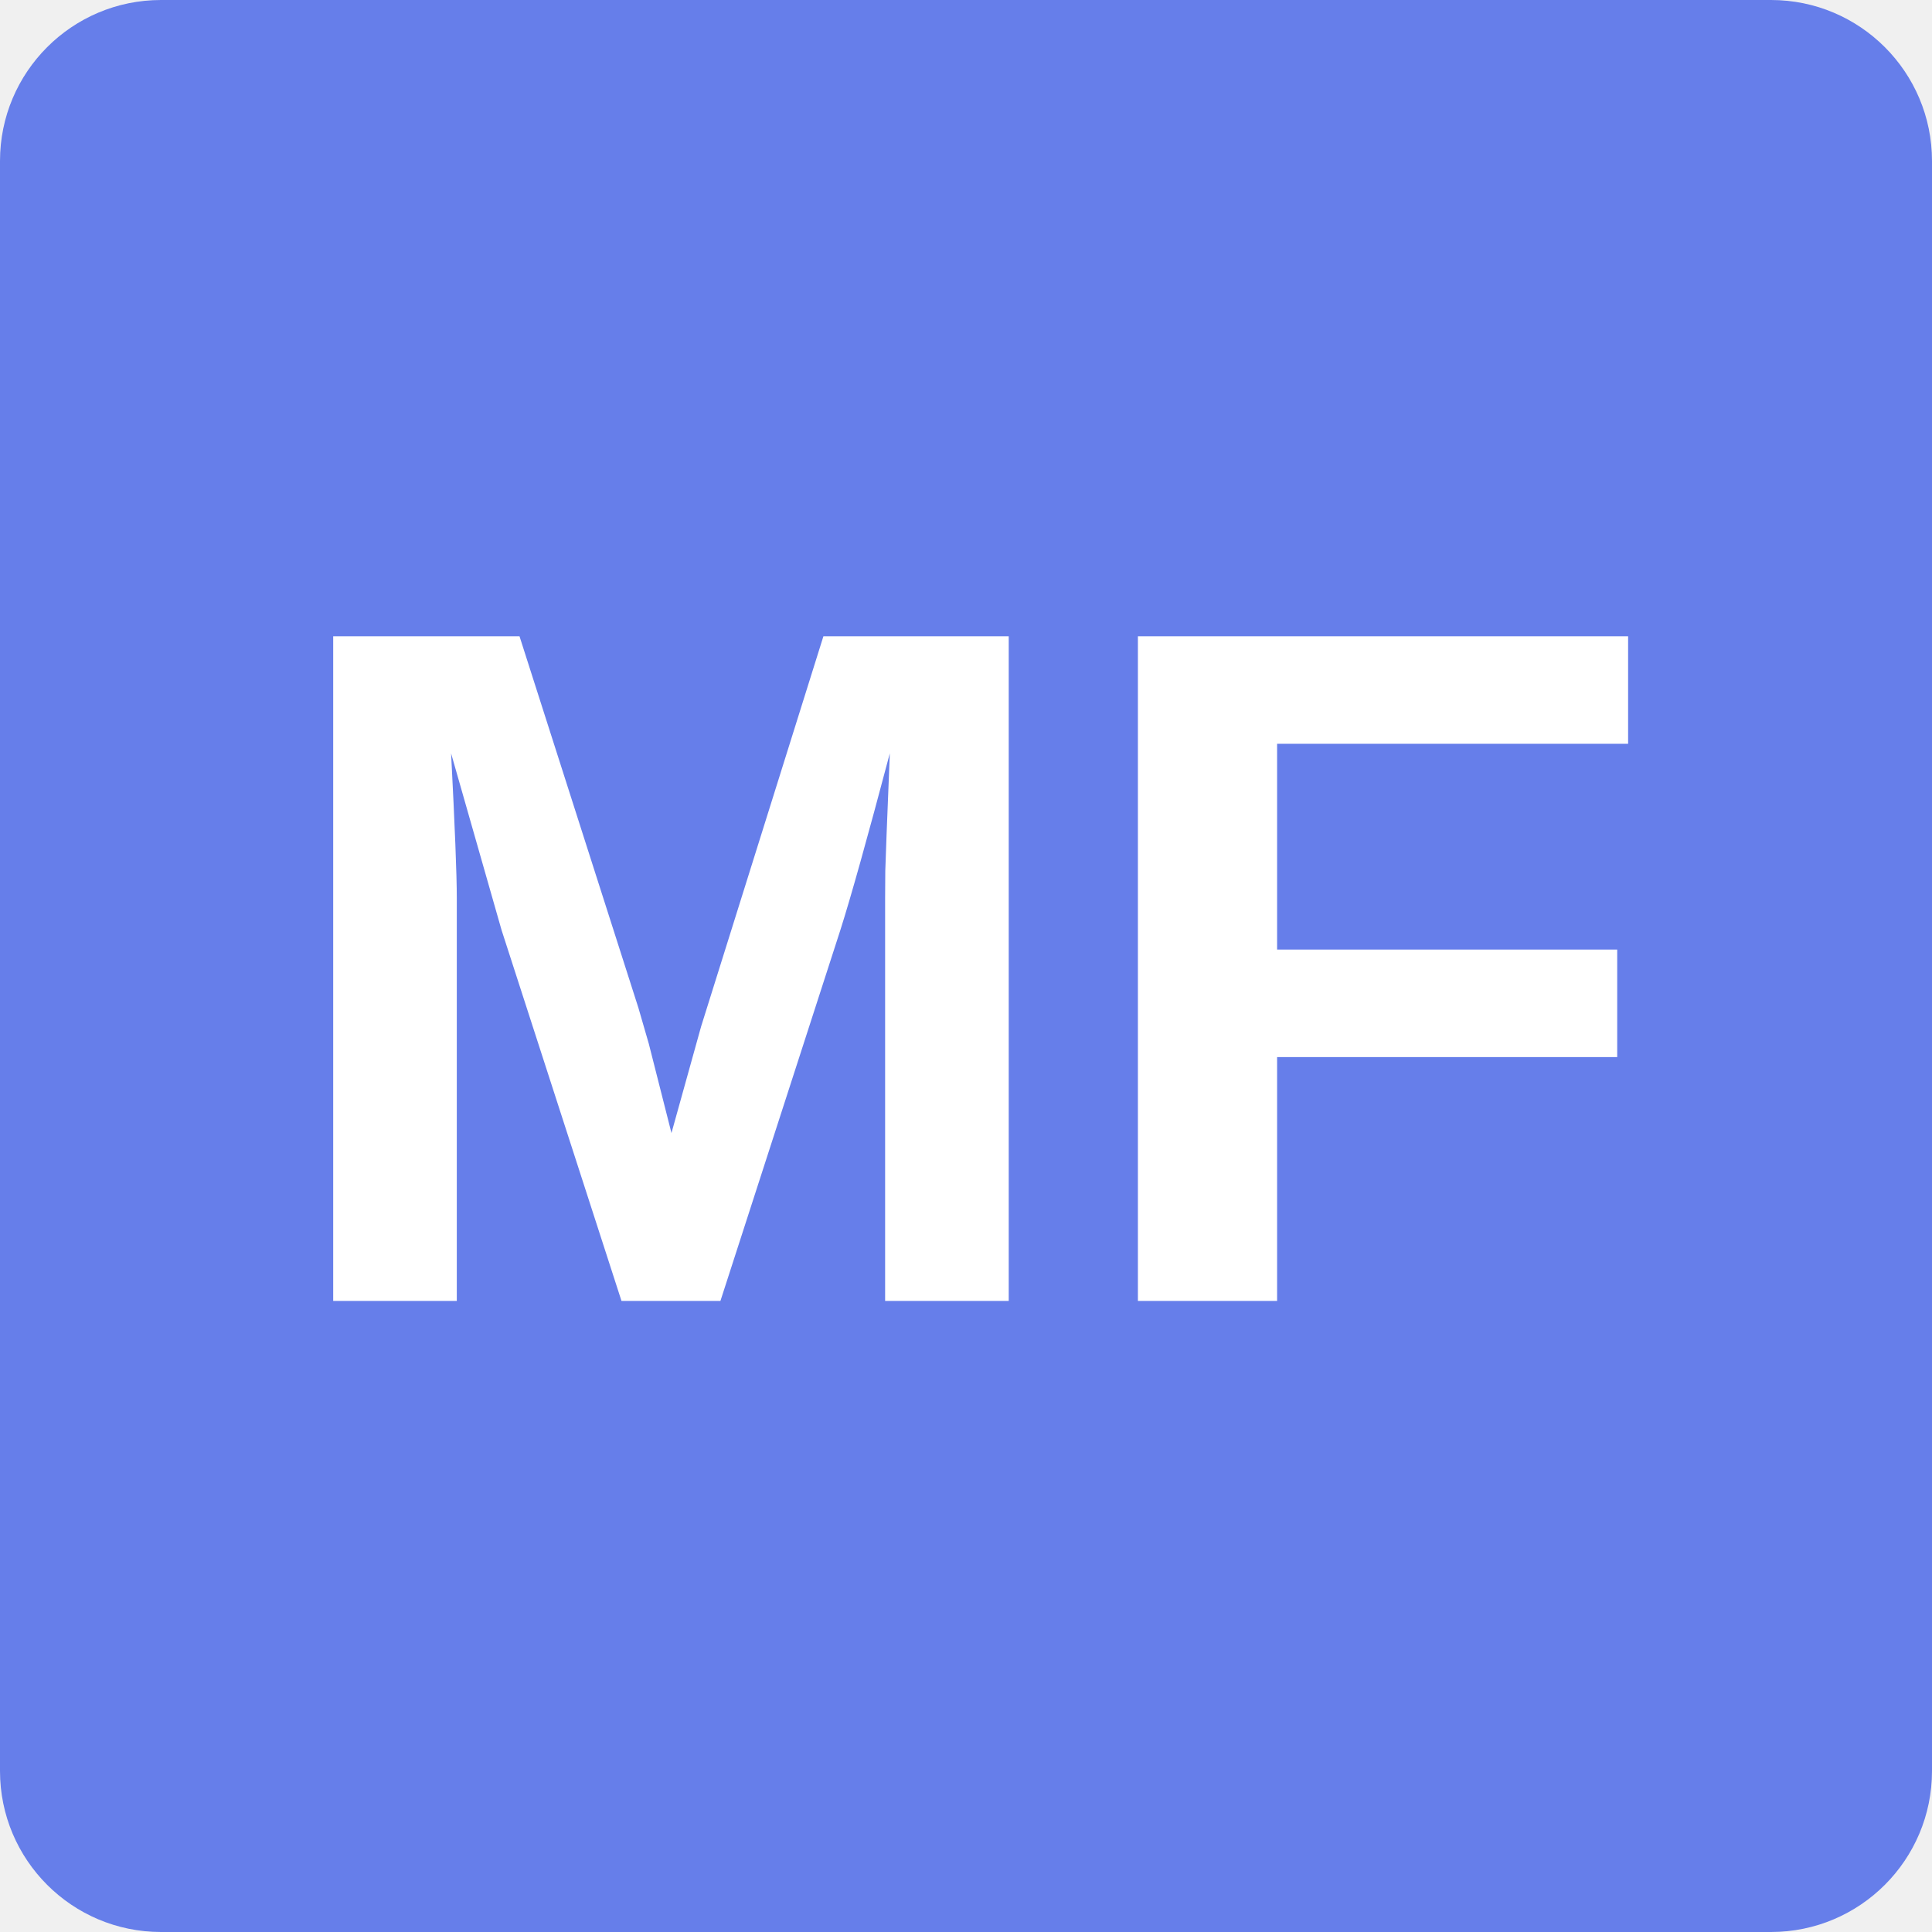
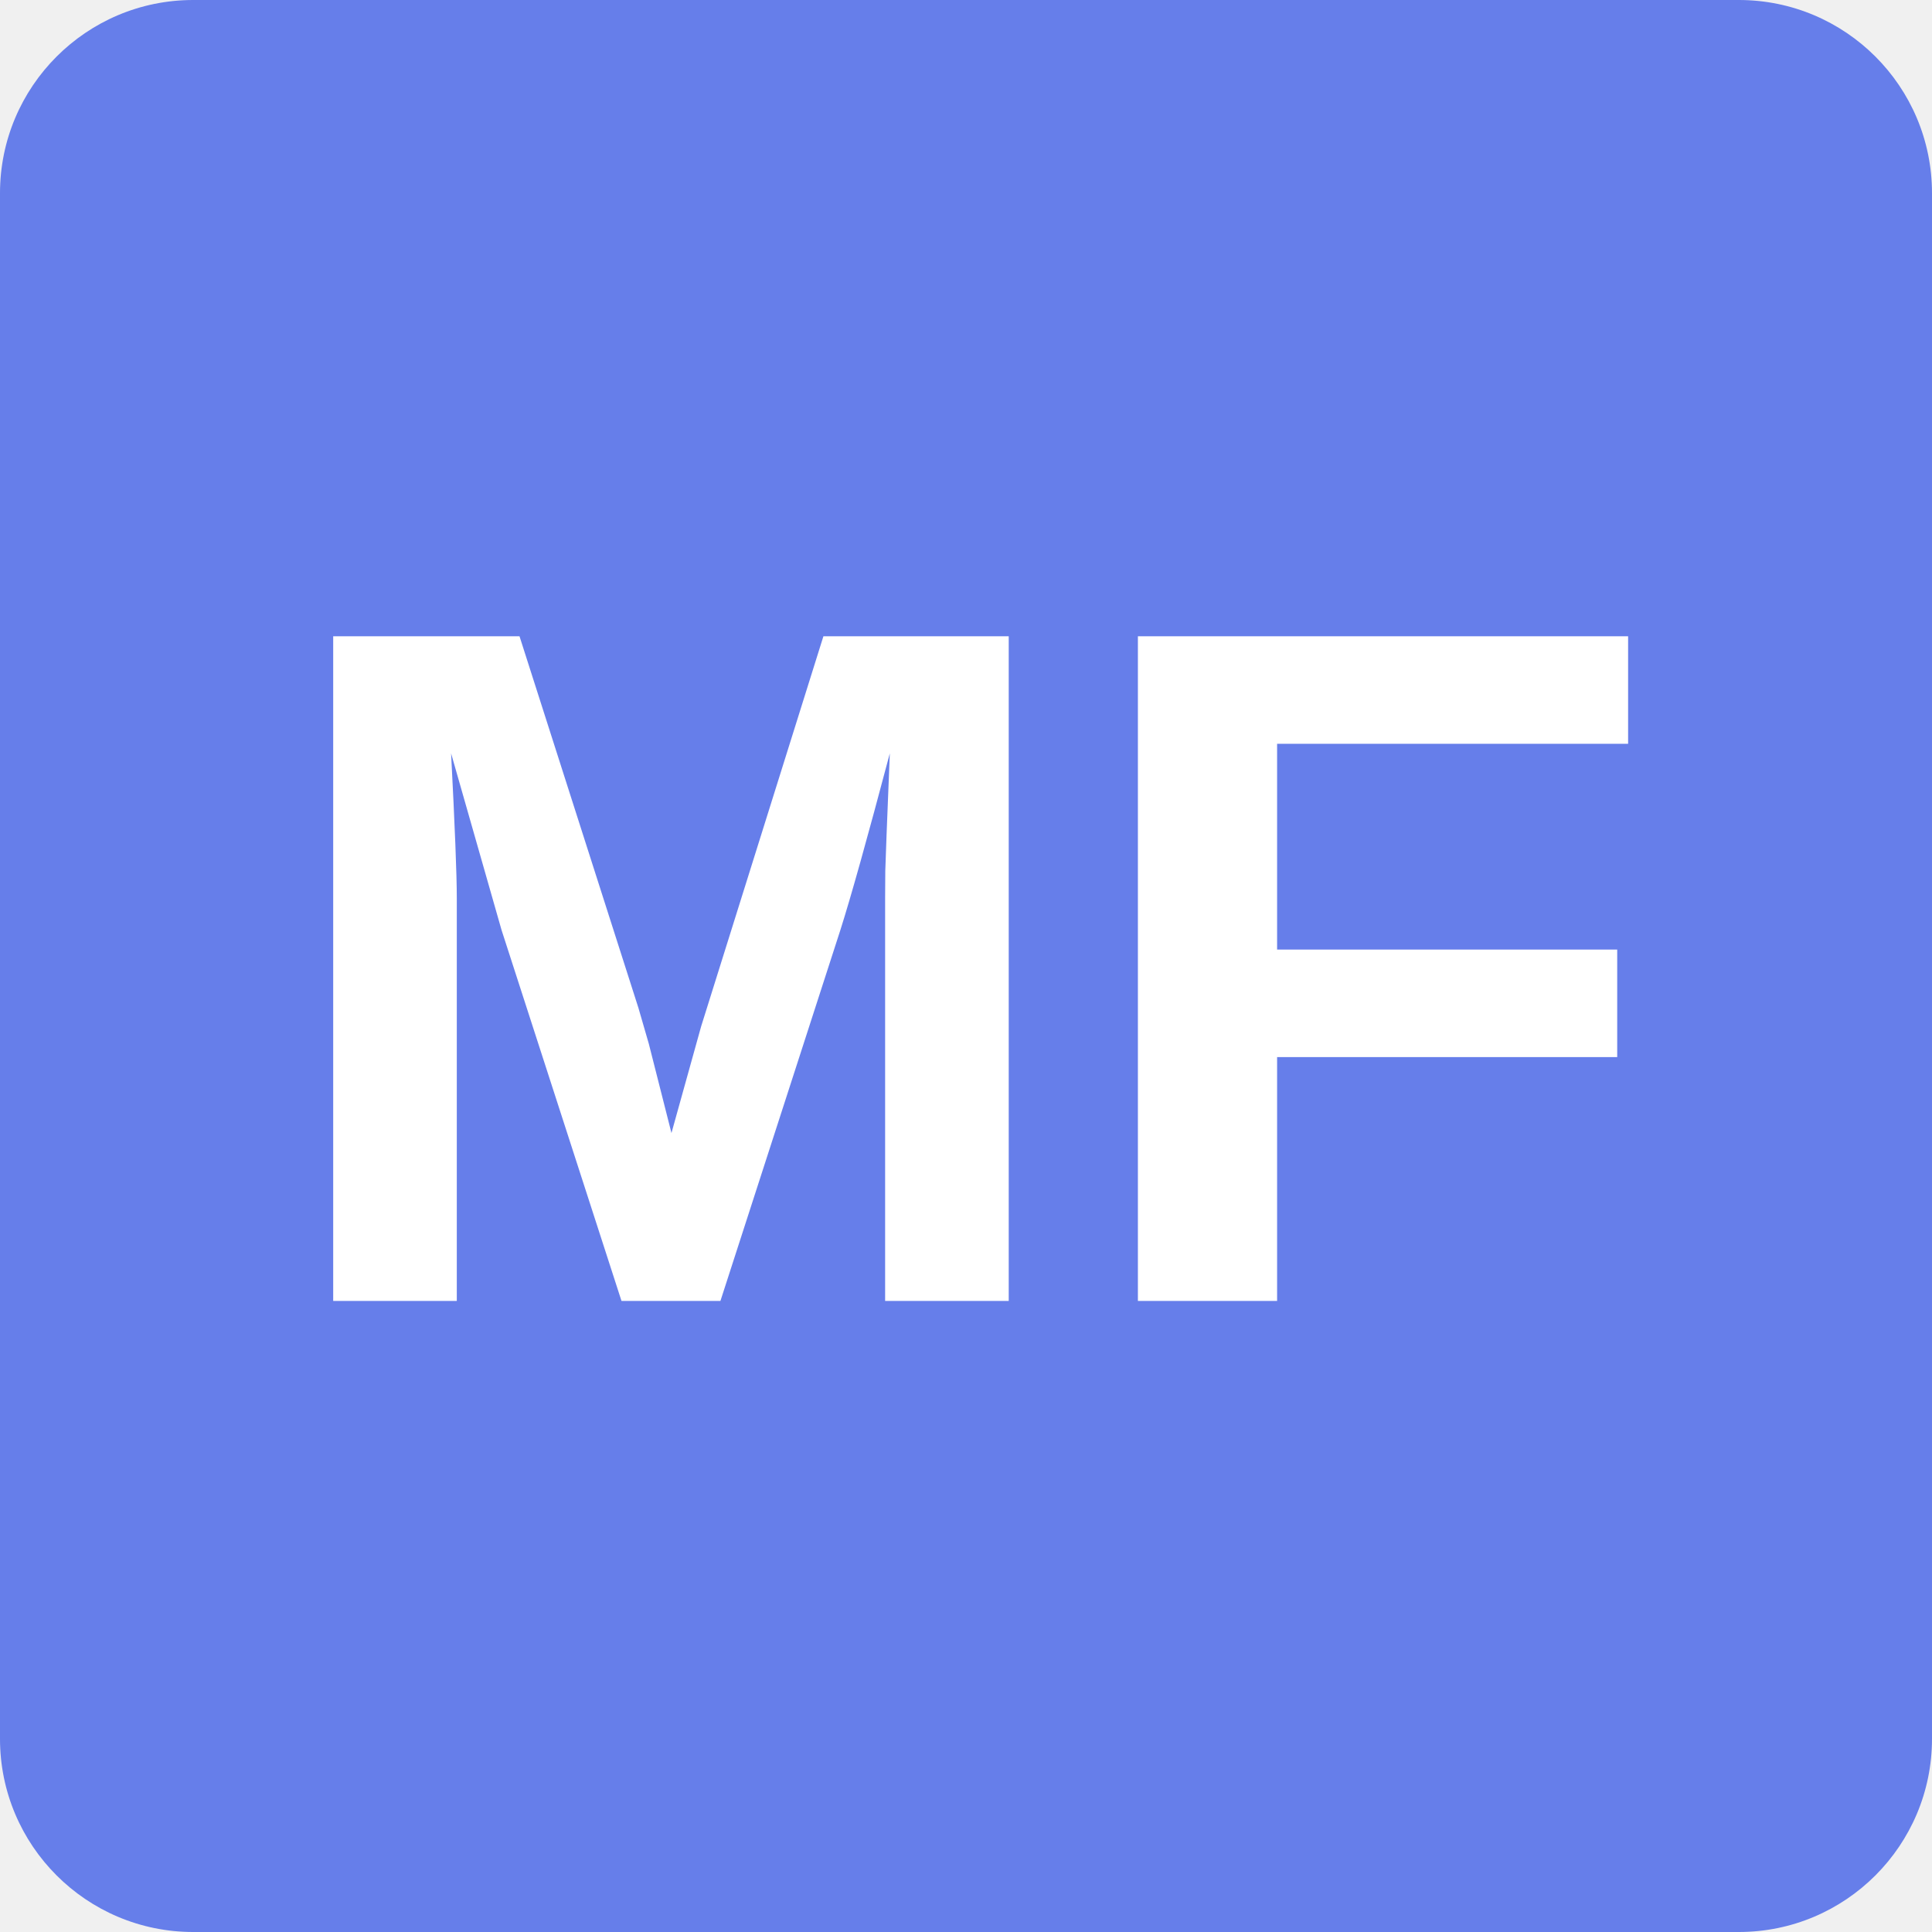
<svg xmlns="http://www.w3.org/2000/svg" width="180" height="180">
-   <rect width="180" height="180" fill="#667eea" rx="15" />
+   <rect width="180" height="180" fill="#667eea" rx="18" />
  <text x="50%" y="50%" font-family="Arial, sans-serif" font-size="90" font-weight="bold" fill="white" text-anchor="middle" dominant-baseline="central">
    MF
  </text>
</svg>
